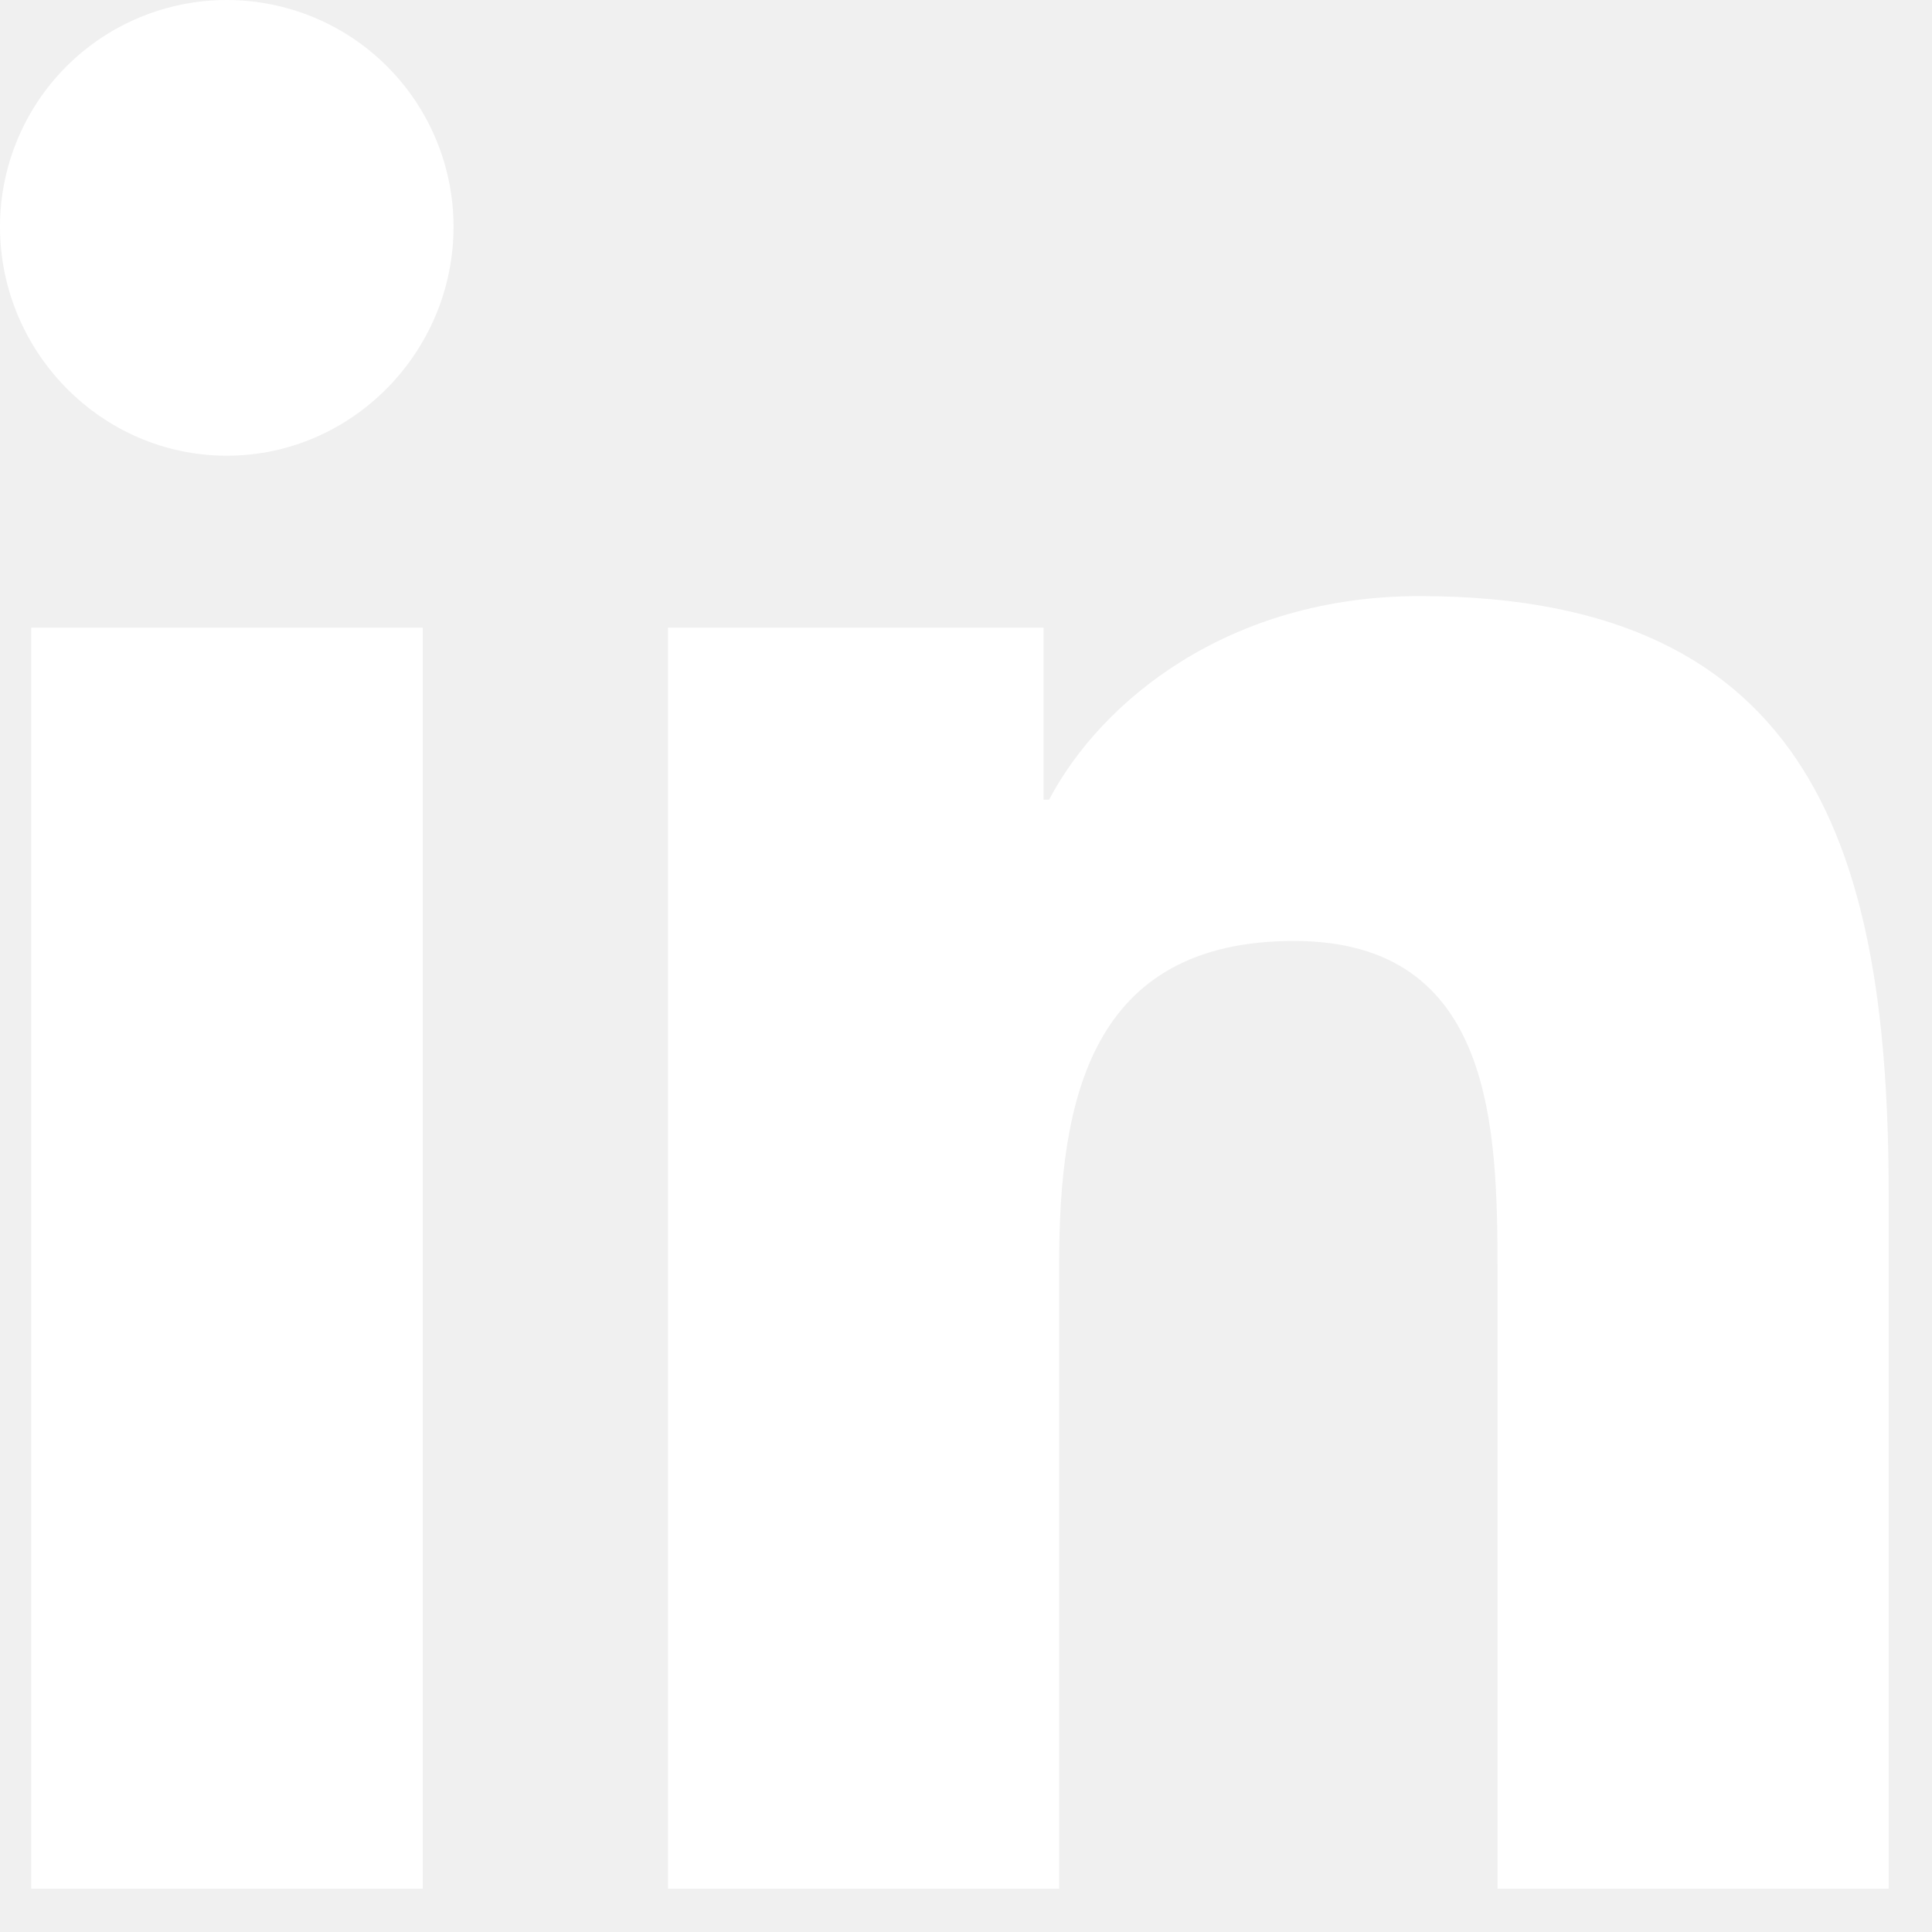
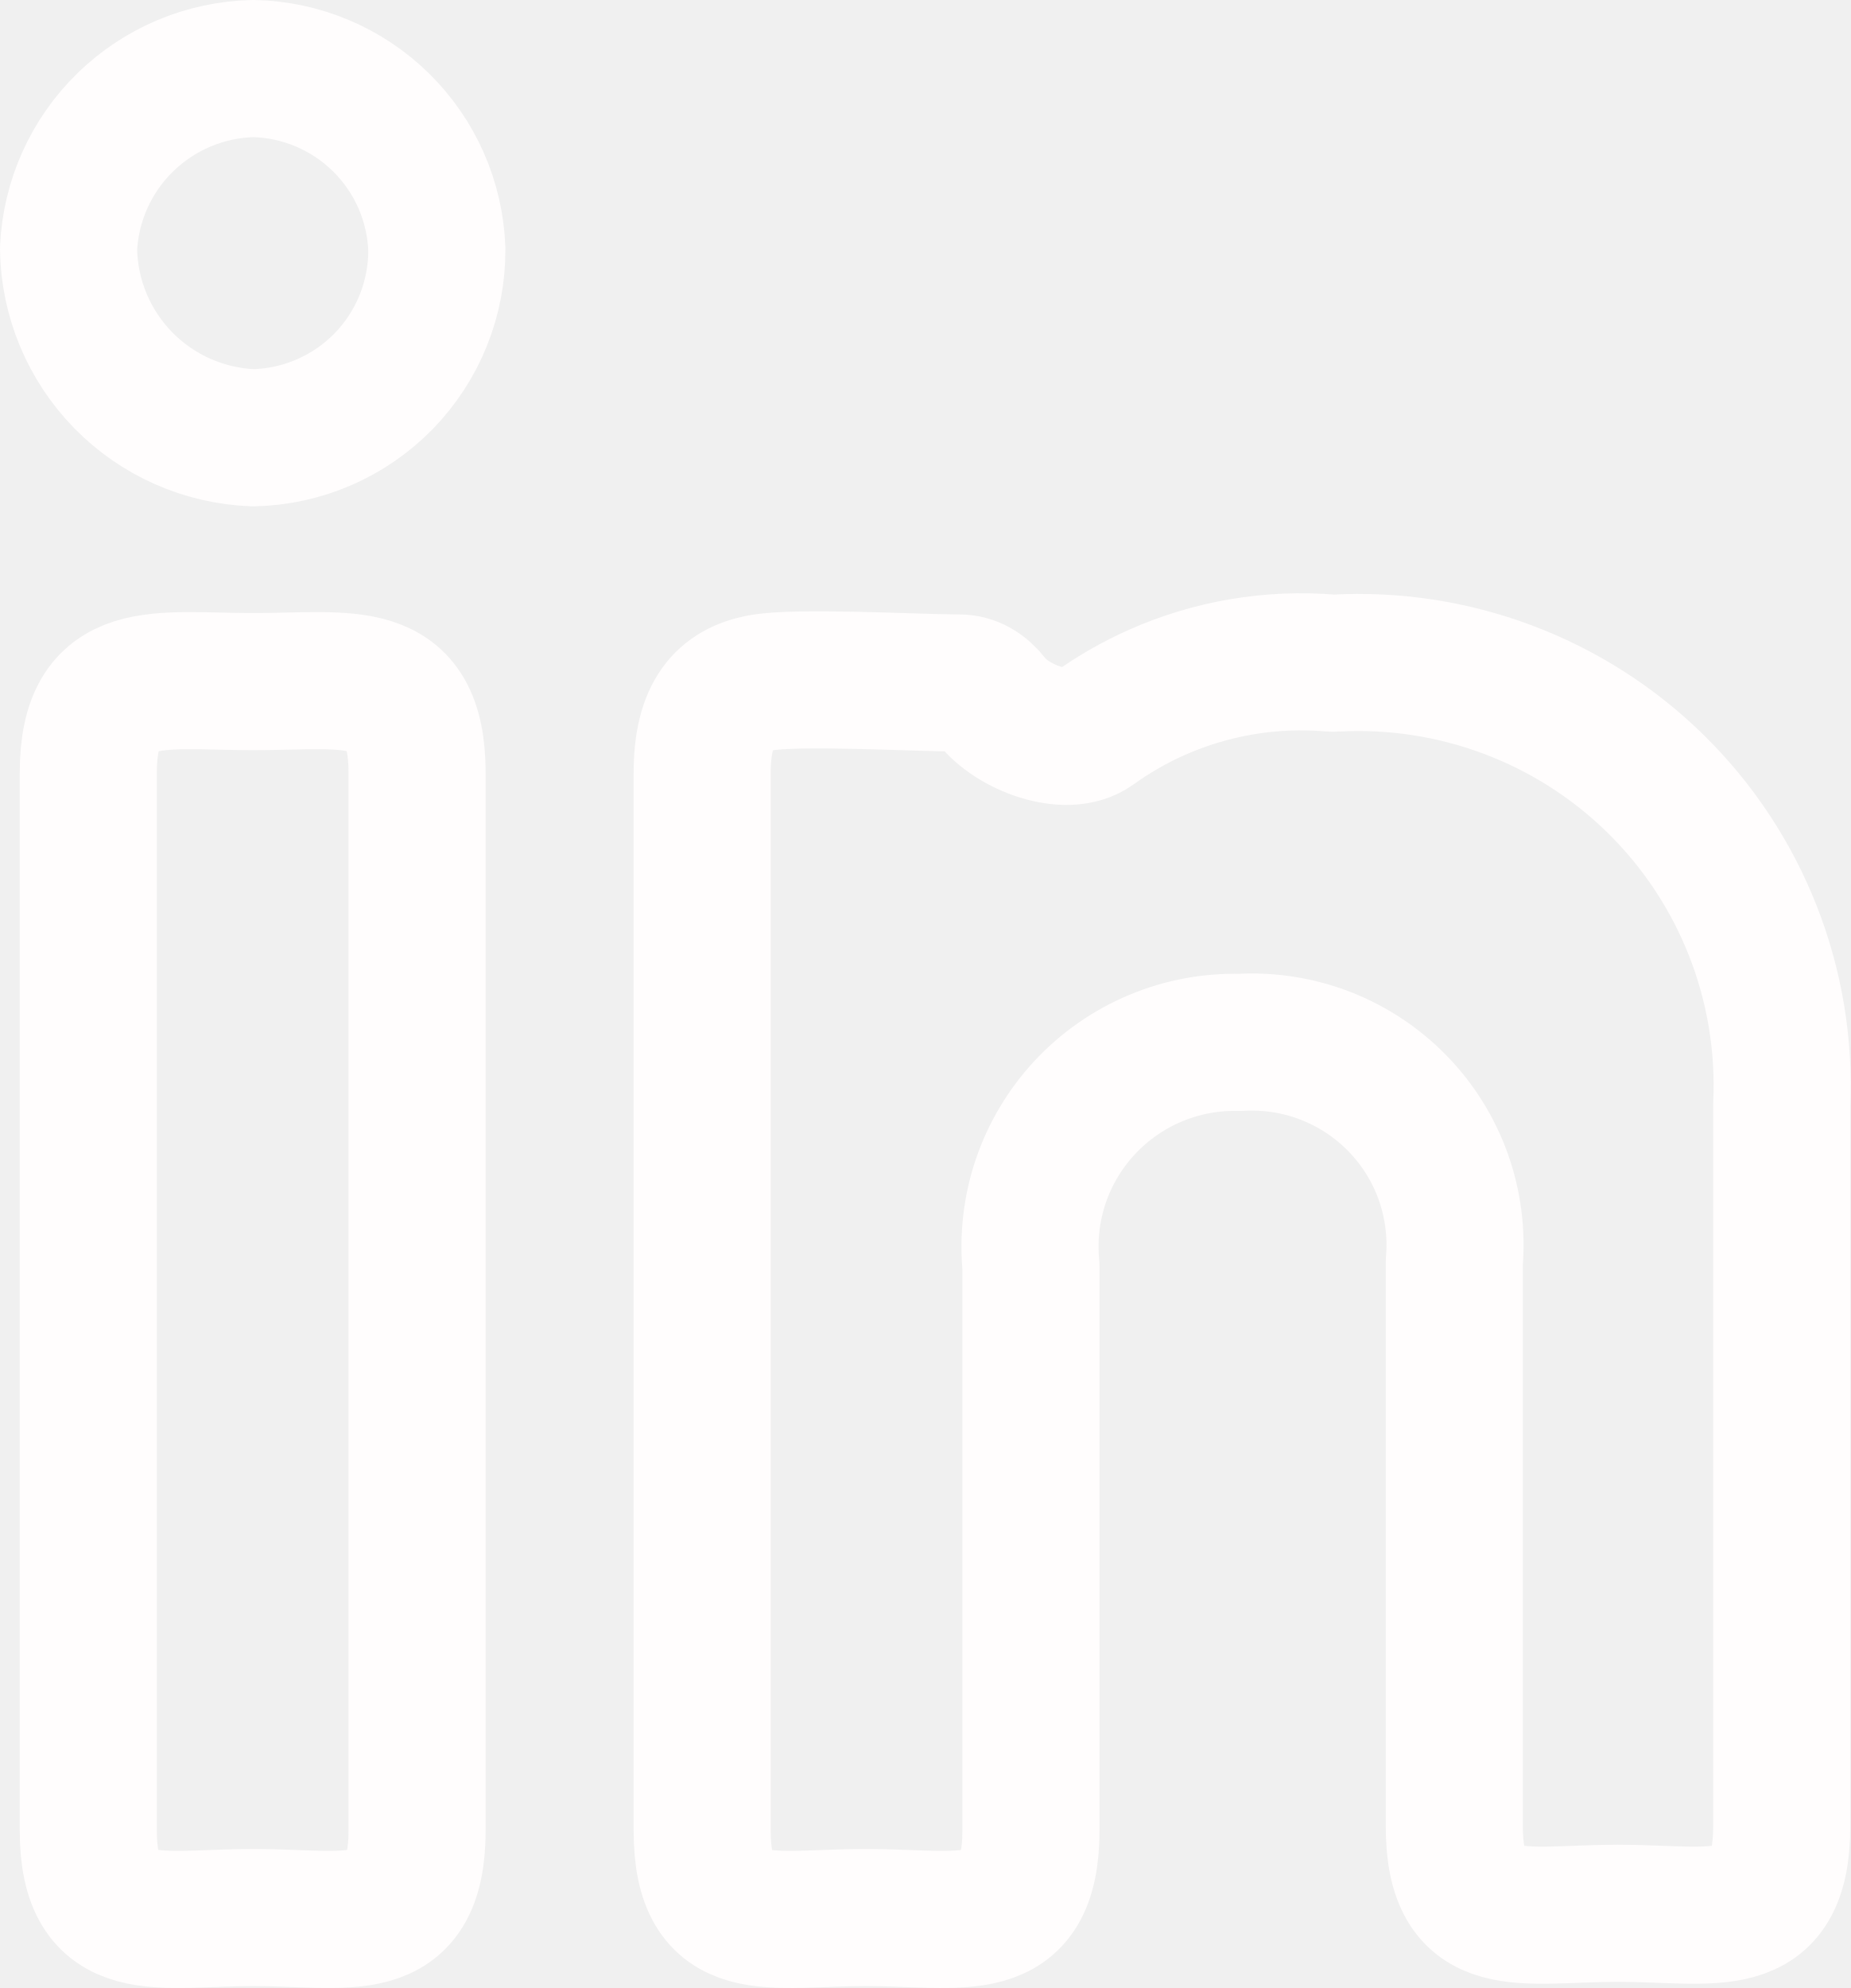
- <svg xmlns="http://www.w3.org/2000/svg" width="24" height="24" viewBox="0 0 24 24" fill="none">
-   <path d="M5.252 23.462H0.388V7.797H5.252V15.63V23.462ZM2.817 5.661C1.262 5.661 0 4.372 0 2.817C1.11327e-08 2.07 0.297 1.353 0.825 0.825C1.353 0.297 2.07 0 2.817 0C3.564 0 4.281 0.297 4.809 0.825C5.337 1.353 5.634 2.07 5.634 2.817C5.634 4.372 4.372 5.661 2.817 5.661ZM23.456 23.462H18.603V15.836C18.603 14.019 18.566 11.689 16.074 11.689C13.545 11.689 13.157 13.663 13.157 15.705V23.462H8.298V7.797H12.963V9.934H13.032C13.681 8.703 15.267 7.405 17.634 7.405C22.557 7.405 23.462 10.646 23.462 14.857V23.462H23.456Z" fill="white" />
+ <svg xmlns="http://www.w3.org/2000/svg" width="27" height="29" viewBox="0 0 27 29" fill="none">
+   <path d="M6.373 3.631C6.379 4.35 6.101 5.041 5.601 5.557C5.1 6.072 4.416 6.37 3.697 6.386C2.979 6.36 2.299 6.059 1.798 5.547C1.296 5.034 1.01 4.348 1 3.631C1.031 2.933 1.327 2.272 1.828 1.784C2.329 1.295 2.997 1.015 3.697 1C4.395 1.015 5.061 1.296 5.558 1.785C6.056 2.274 6.347 2.935 6.373 3.631ZM1.288 11.279C1.288 9.696 2.297 9.943 3.697 9.943C5.097 9.943 6.085 9.696 6.085 11.279V26.697C6.085 28.301 5.076 27.972 3.697 27.972C2.318 27.972 1.288 28.301 1.288 26.697V11.279Z" stroke="#FFFDFD" stroke-width="2" stroke-linecap="round" stroke-linejoin="round" />
+   <path d="M10.244 11.279C10.244 10.395 10.573 10.066 11.088 9.963C11.603 9.861 13.373 9.963 13.991 9.963C14.185 9.963 14.343 10.063 14.468 10.224C14.766 10.61 15.559 10.915 15.955 10.63C16.241 10.424 16.548 10.247 16.872 10.103C17.668 9.748 18.541 9.6 19.409 9.672C19.434 9.674 19.459 9.675 19.485 9.673C20.337 9.627 21.189 9.757 21.989 10.056C22.8 10.359 23.539 10.829 24.156 11.436C24.774 12.043 25.256 12.773 25.573 13.578C25.89 14.383 26.033 15.246 25.994 16.11V26.636C25.994 28.239 25.006 27.91 23.605 27.91C22.206 27.91 21.217 28.239 21.217 26.636V18.413C21.253 17.989 21.198 17.564 21.055 17.163C20.912 16.764 20.684 16.399 20.387 16.095C20.09 15.791 19.731 15.554 19.334 15.4C18.938 15.247 18.513 15.181 18.088 15.206C17.665 15.195 17.245 15.274 16.855 15.438C16.466 15.601 16.115 15.846 15.827 16.155C15.539 16.464 15.32 16.83 15.184 17.23C15.049 17.63 15 18.054 15.041 18.474V26.698C15.041 28.301 14.032 27.972 12.632 27.972C11.232 27.972 10.244 28.301 10.244 26.698V11.279Z" stroke="#FFFDFD" stroke-width="2" stroke-linecap="round" stroke-linejoin="round" />
</svg>
